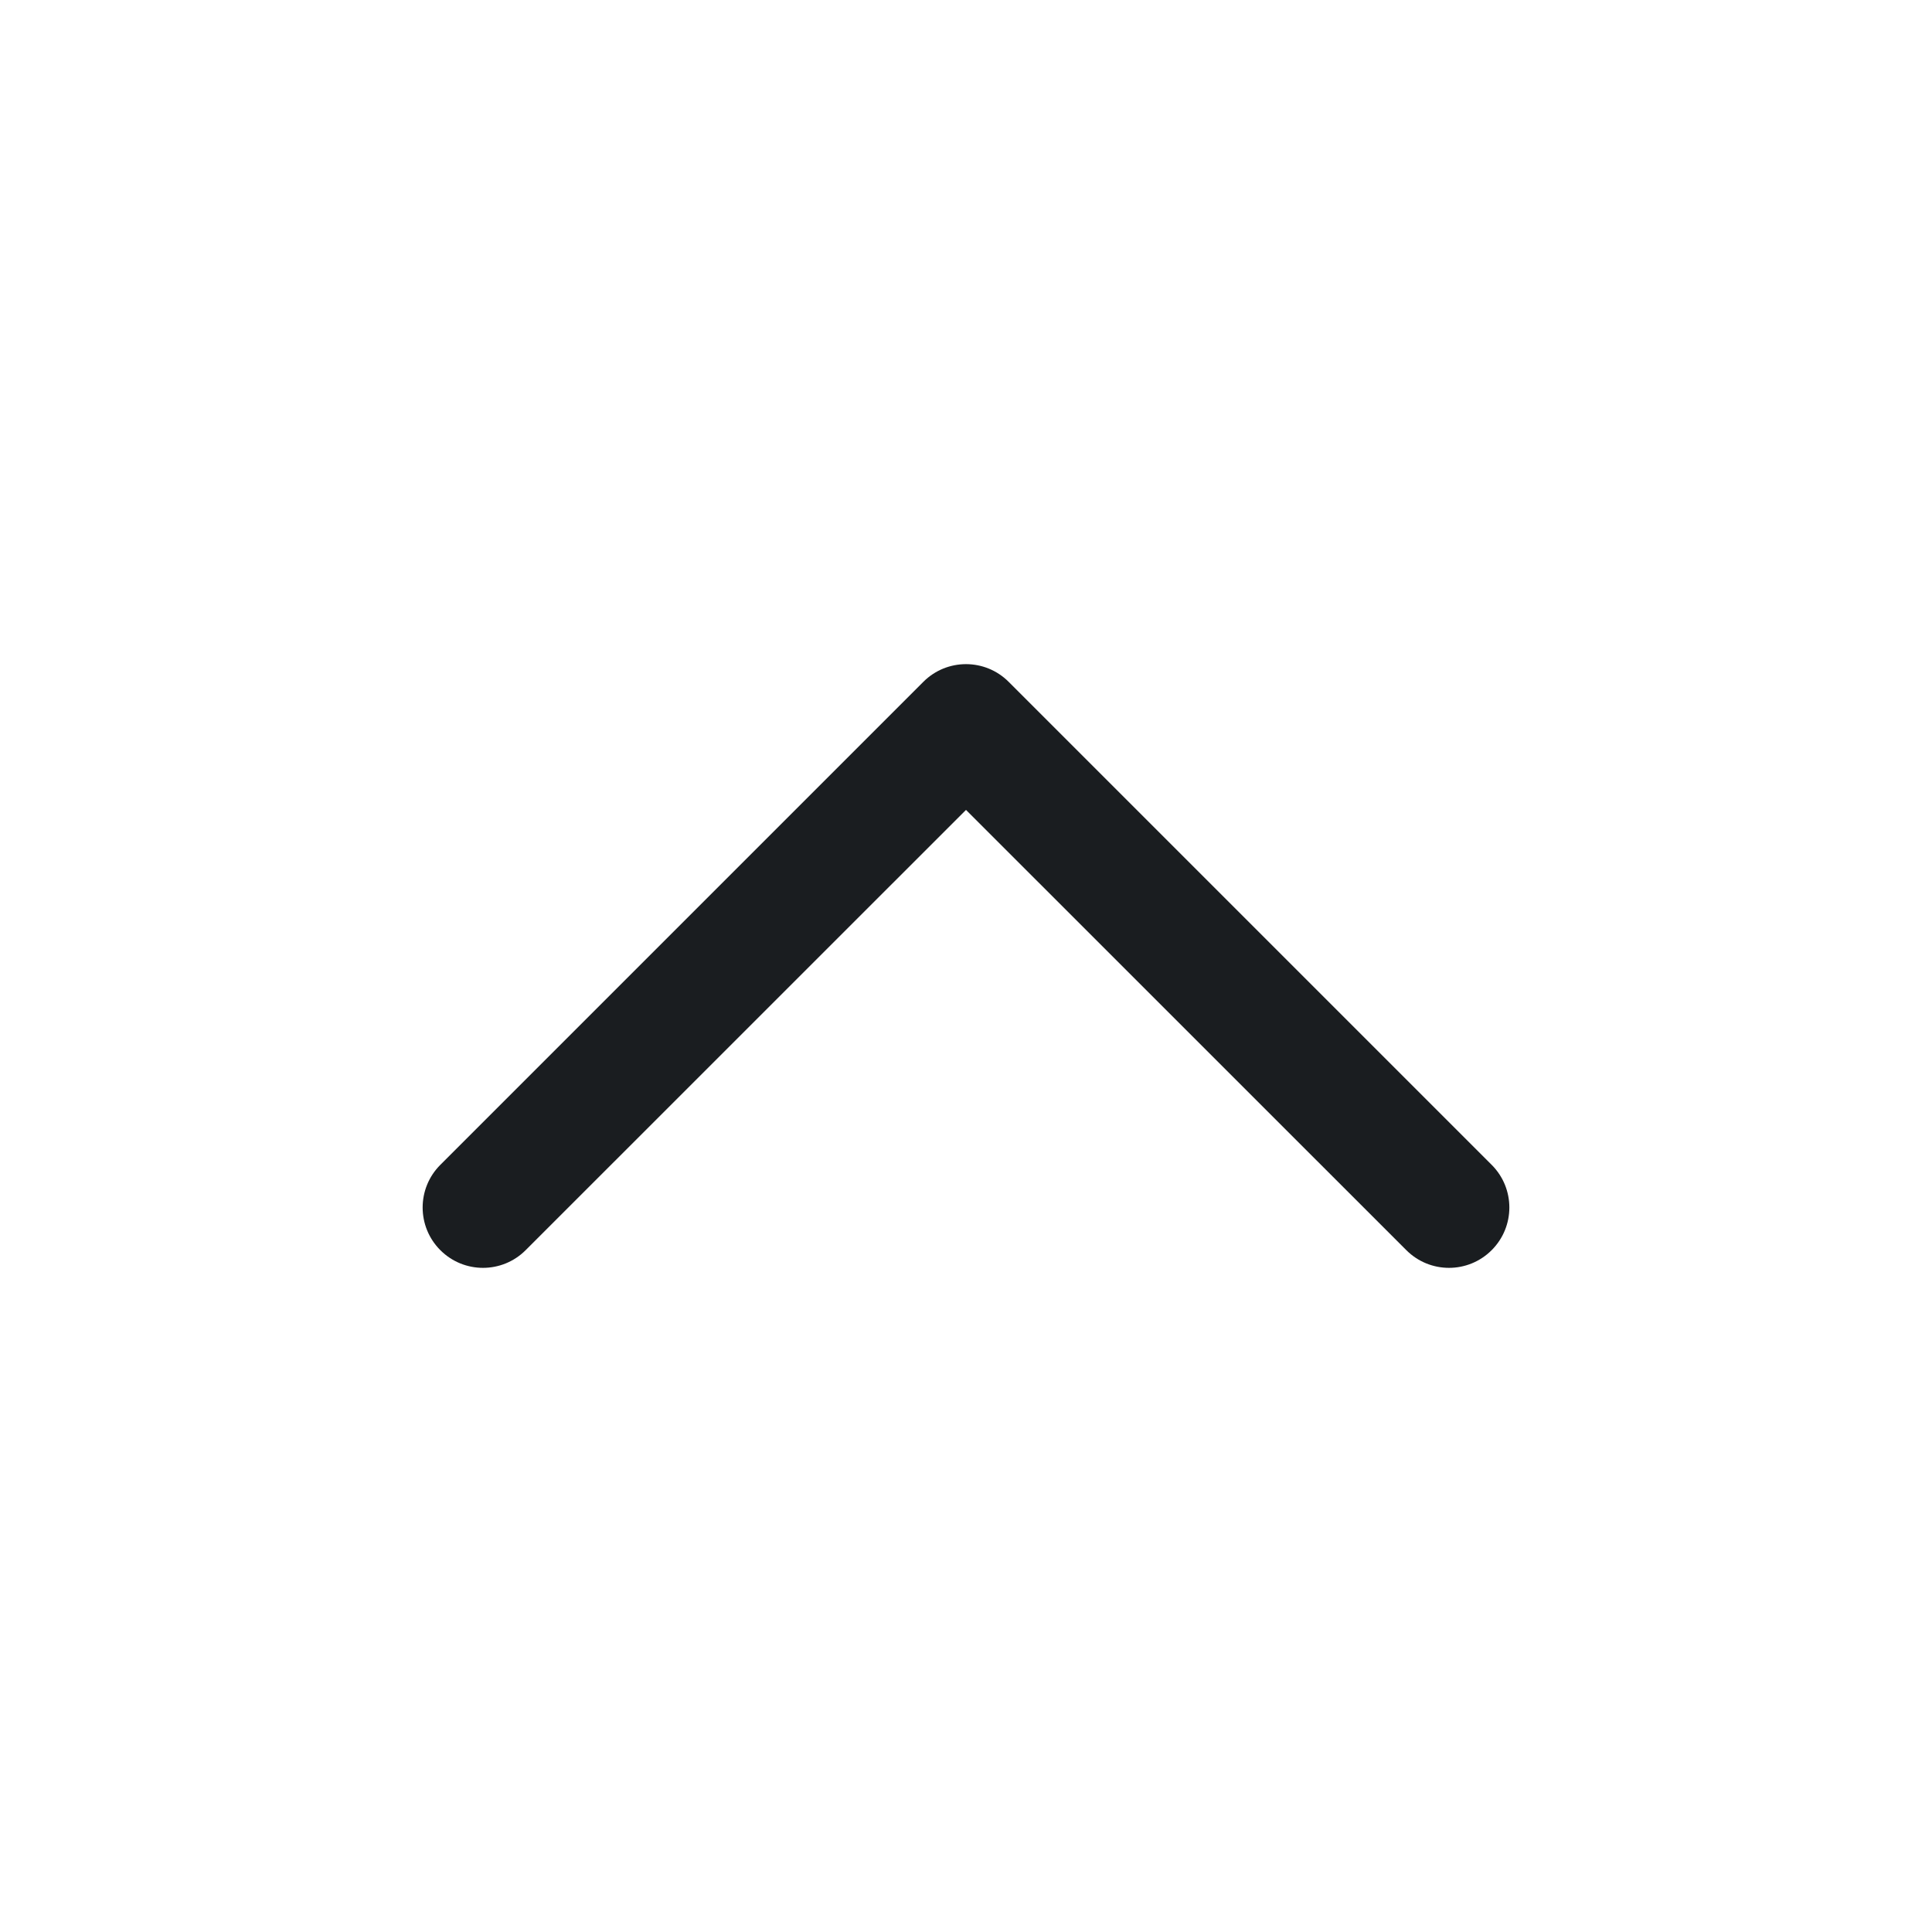
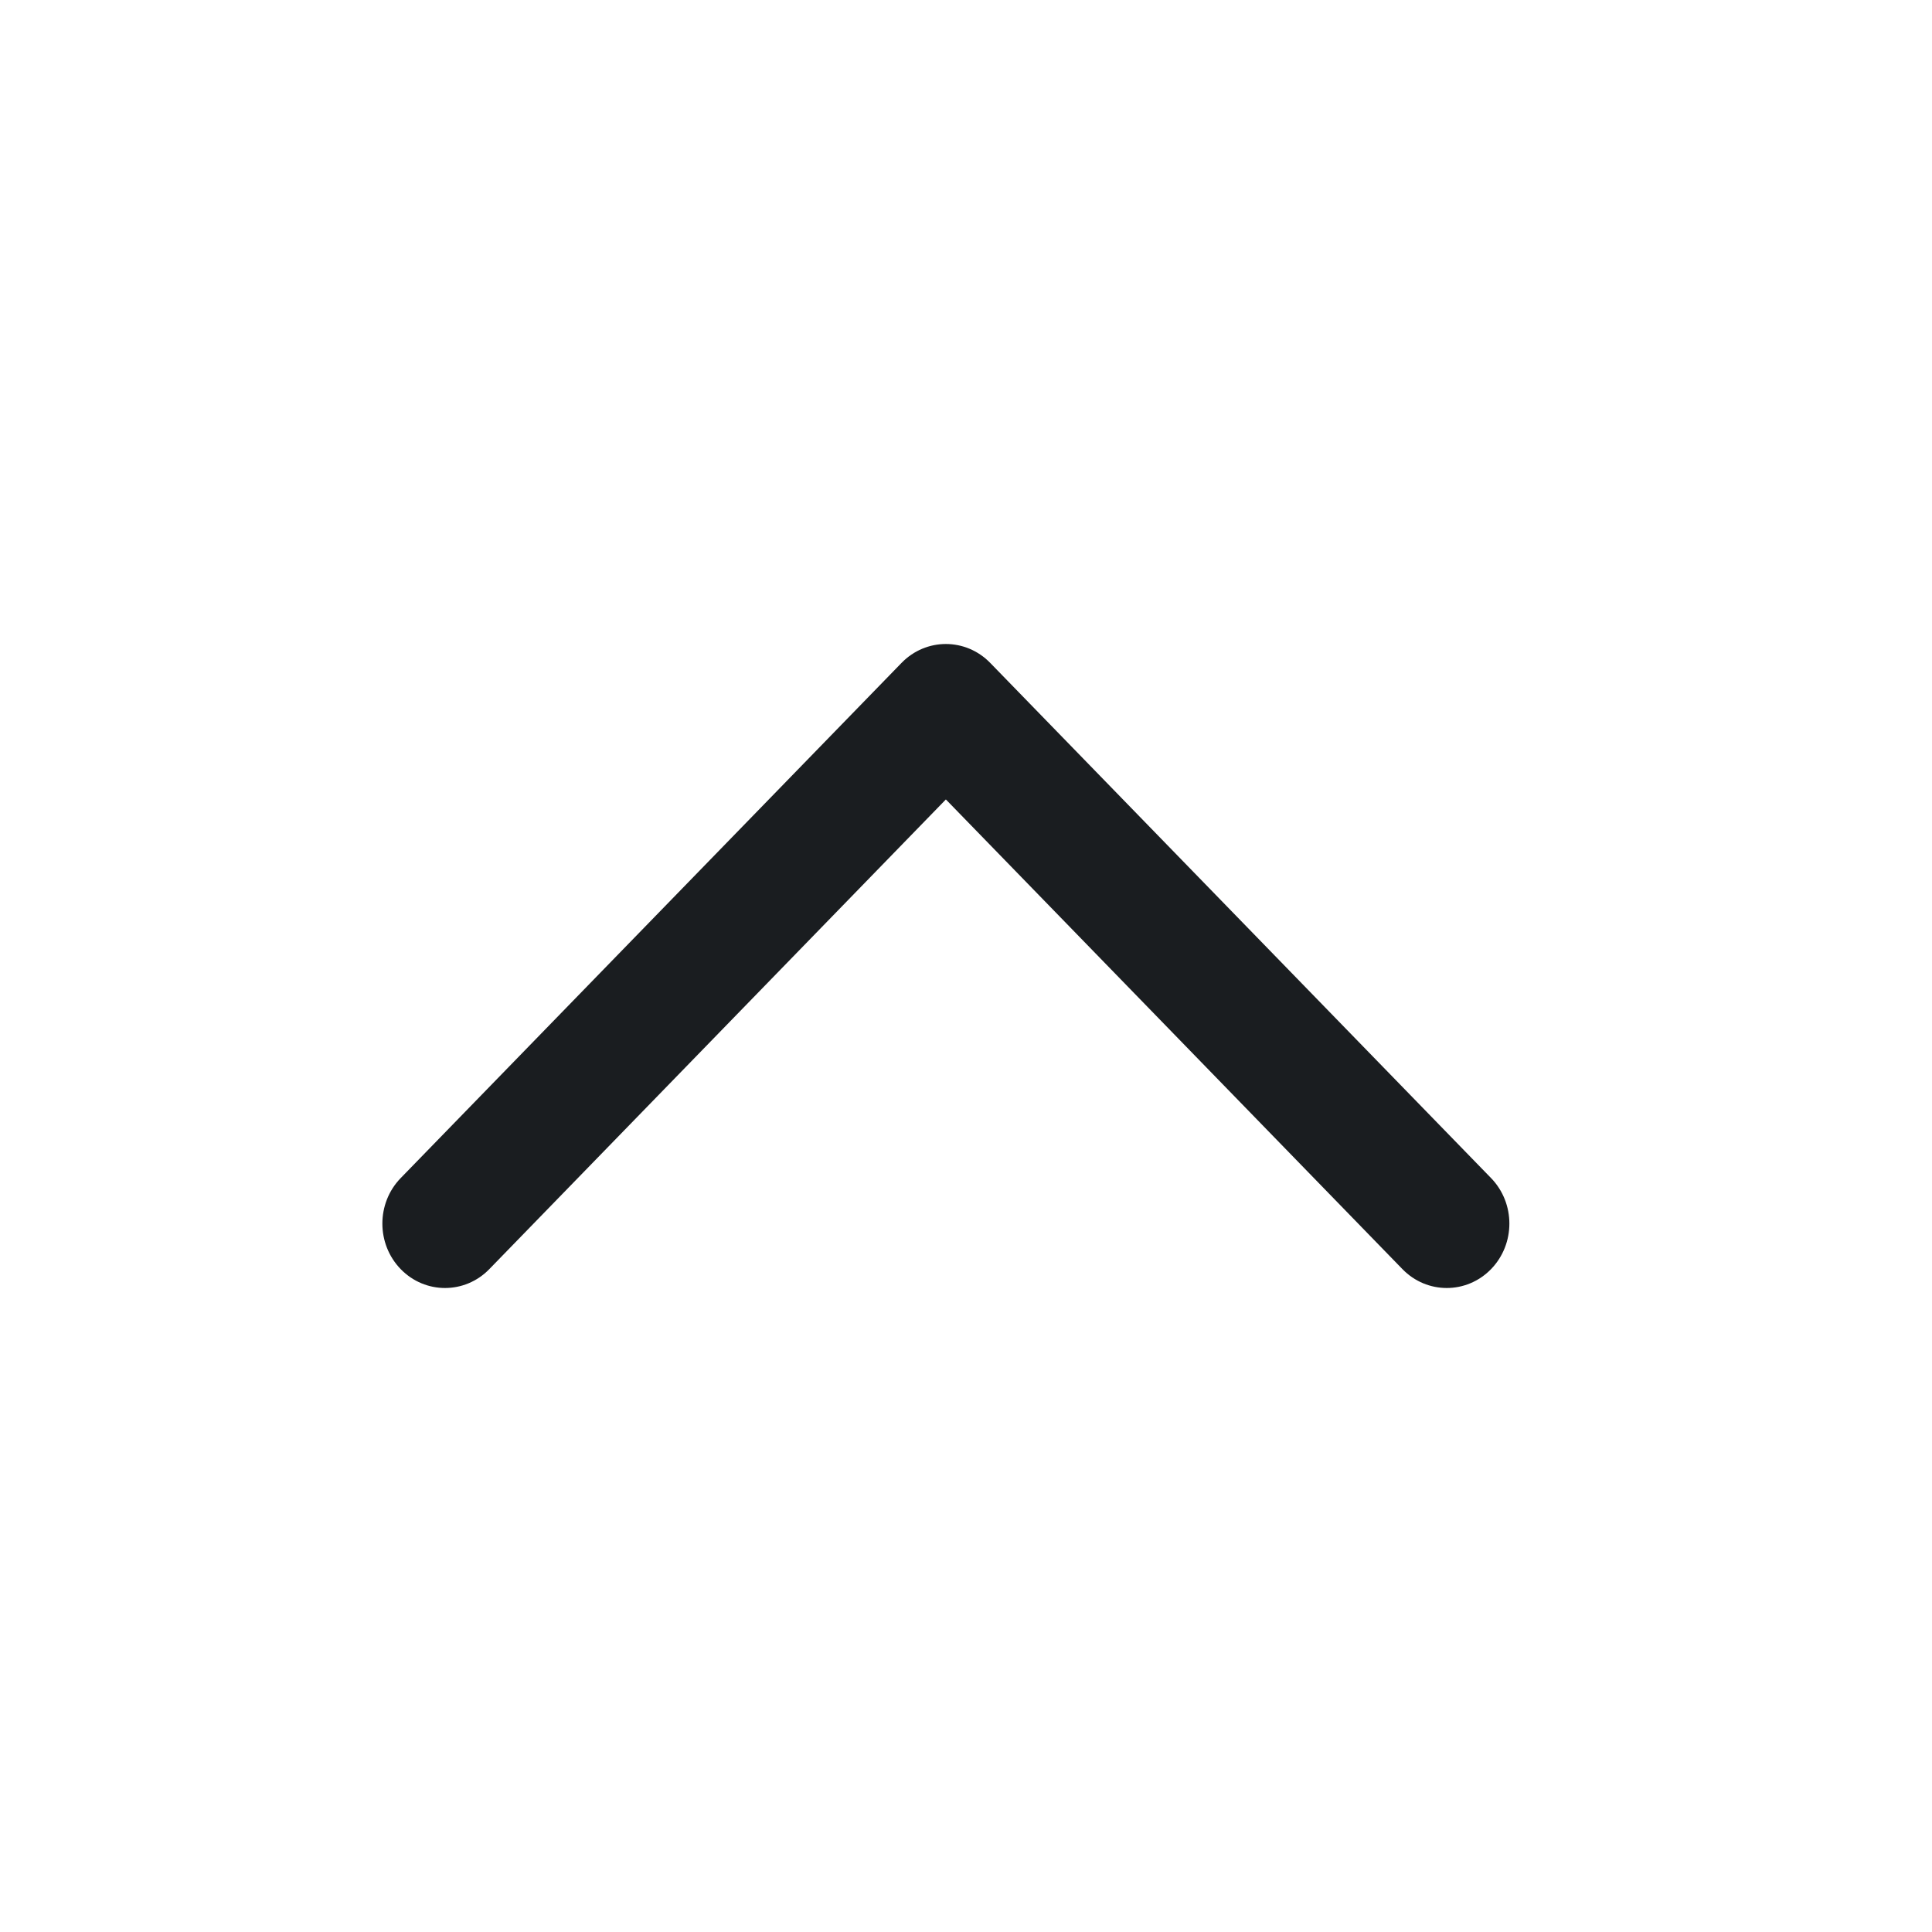
<svg xmlns="http://www.w3.org/2000/svg" width="24" height="24" viewBox="0 0 24 24" fill="none">
-   <path d="M6.53 15.53C6.237 15.823 5.763 15.823 5.47 15.53C5.177 15.237 5.177 14.763 5.47 14.47L11.47 8.47C11.763 8.177 12.237 8.177 12.53 8.47L18.53 14.47C18.823 14.763 18.823 15.237 18.53 15.53C18.237 15.823 17.763 15.823 17.47 15.53L12 10.061L6.53 15.53Z" fill="#1A1D20" />
+   <path d="M6.078 15.766C5.774 16.078 5.282 16.078 4.978 15.766C4.674 15.453 4.674 14.947 4.978 14.634L11.2 8.234C11.504 7.922 11.996 7.922 12.3 8.234L18.522 14.634C18.826 14.947 18.826 15.453 18.522 15.766C18.218 16.078 17.726 16.078 17.422 15.766L11.75 9.931L6.078 15.766Z" fill="#1A1D20" />
</svg>
